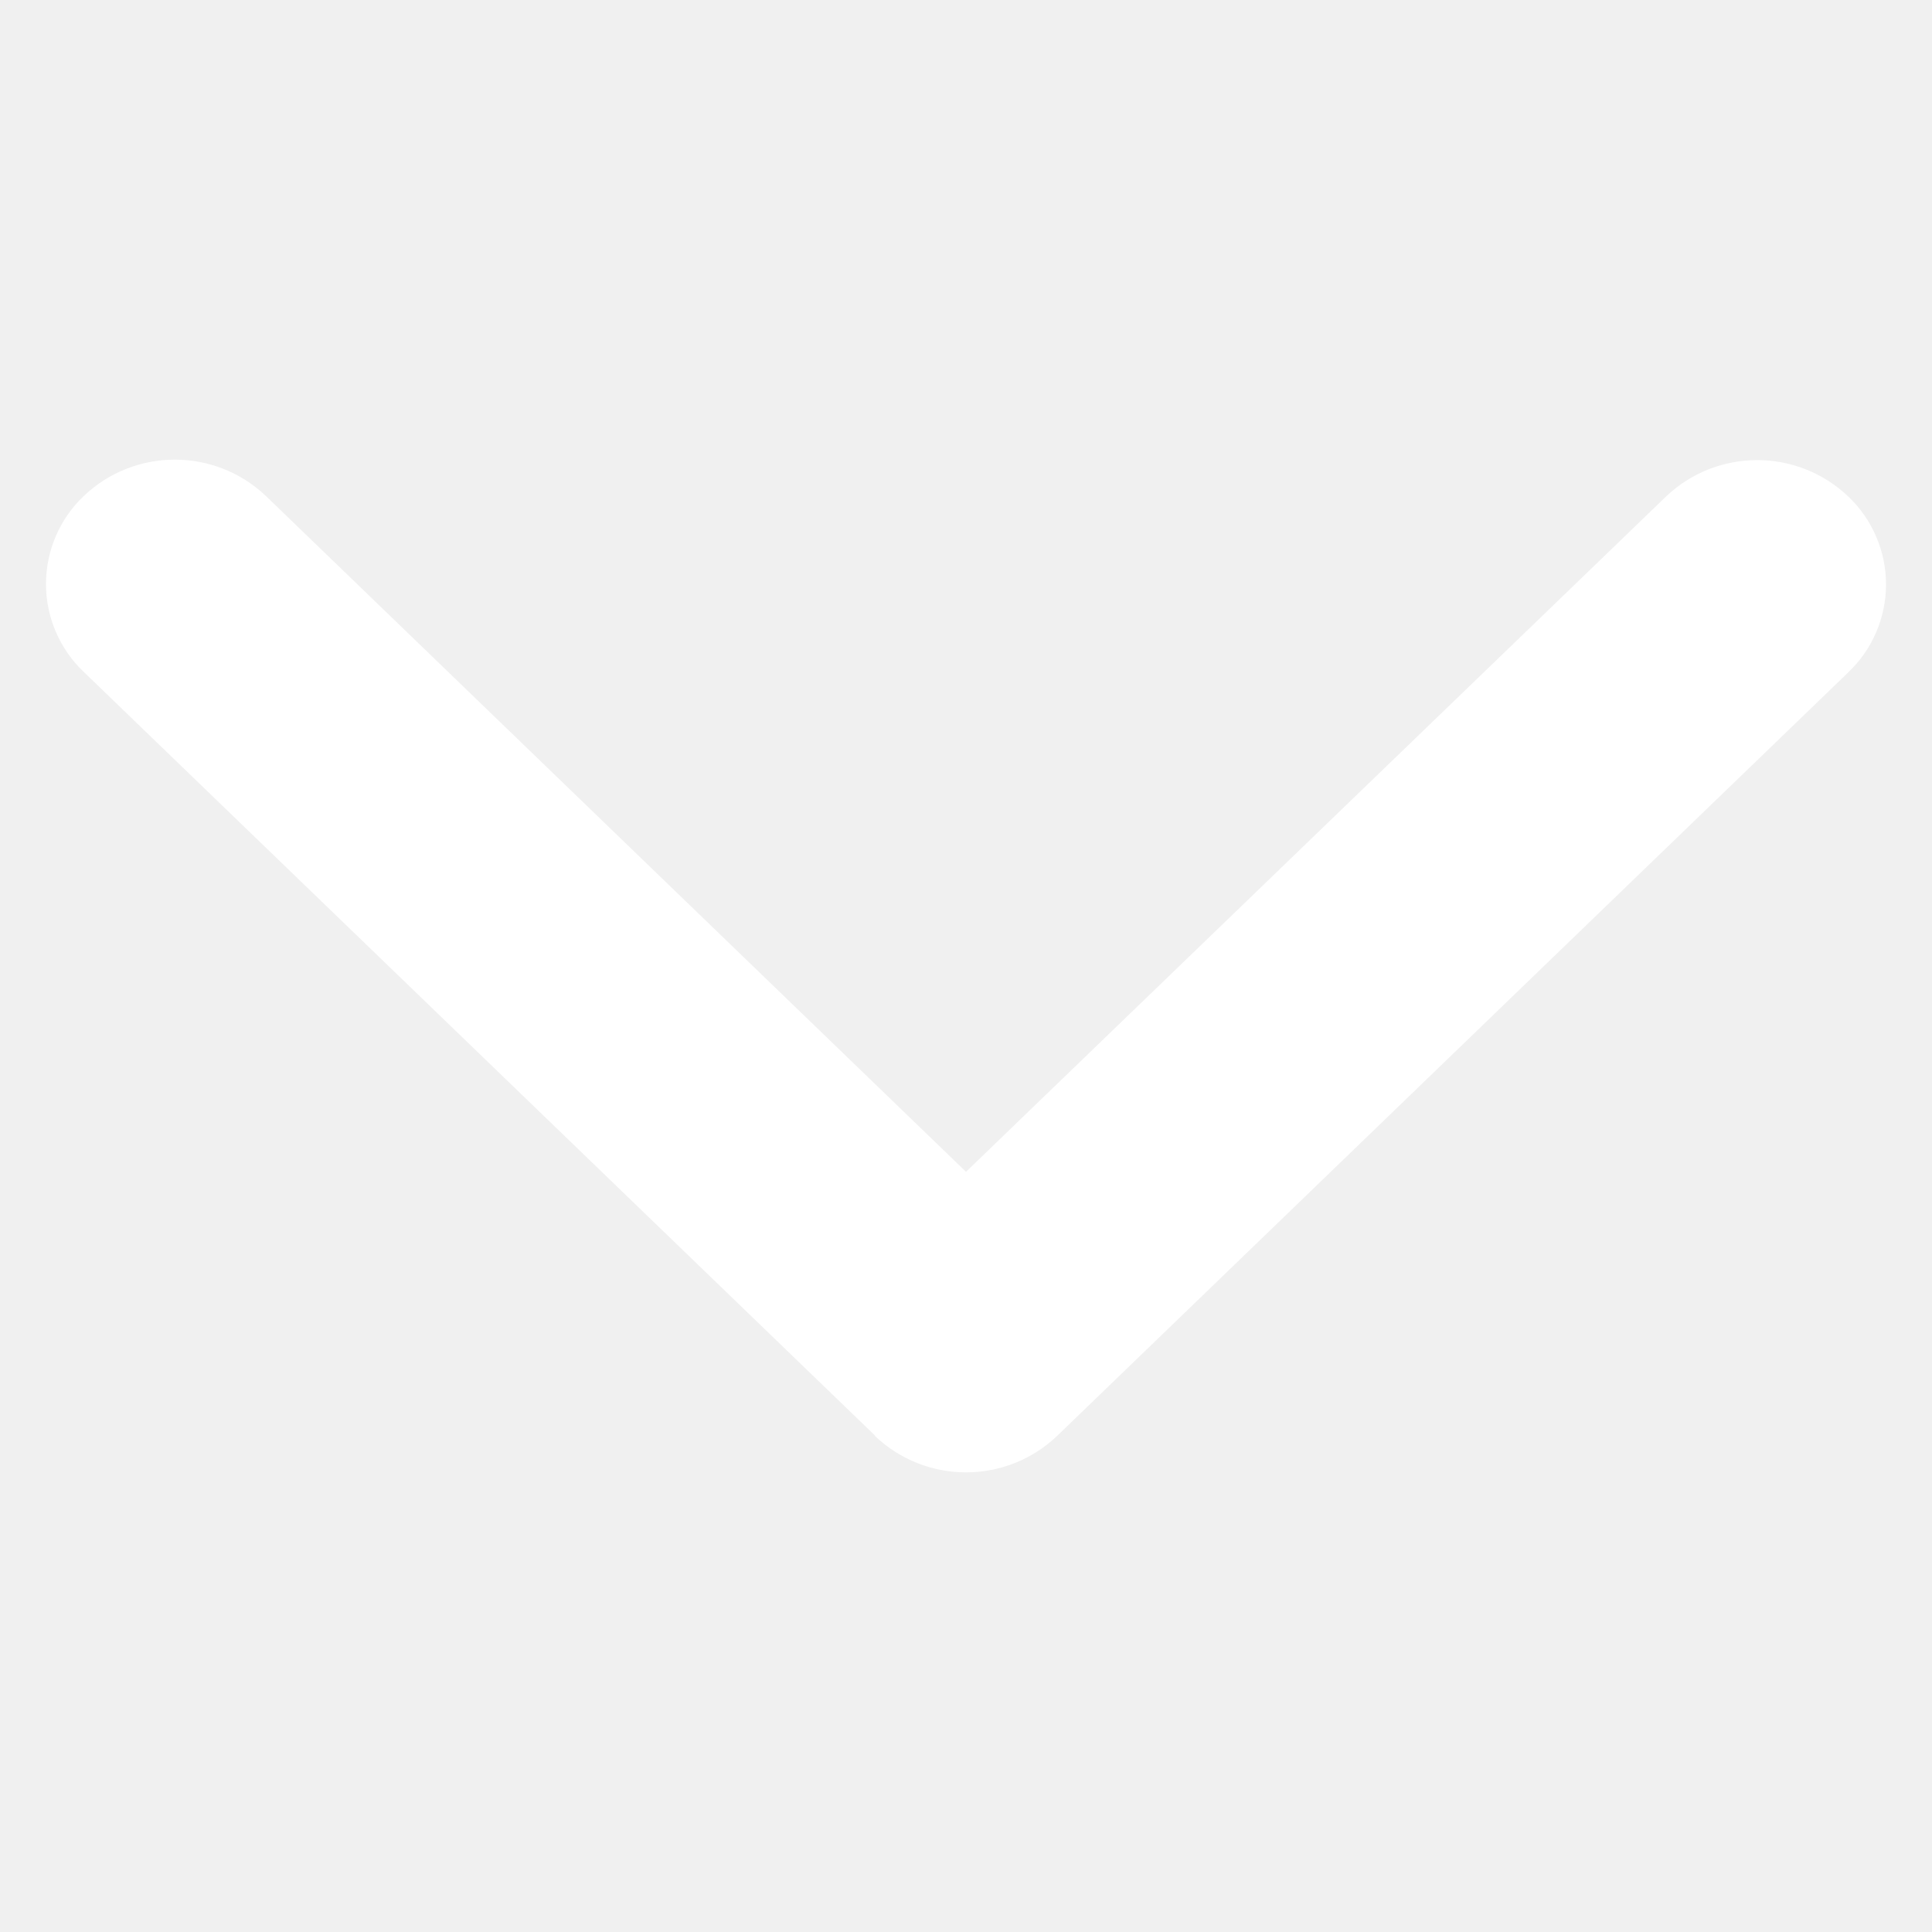
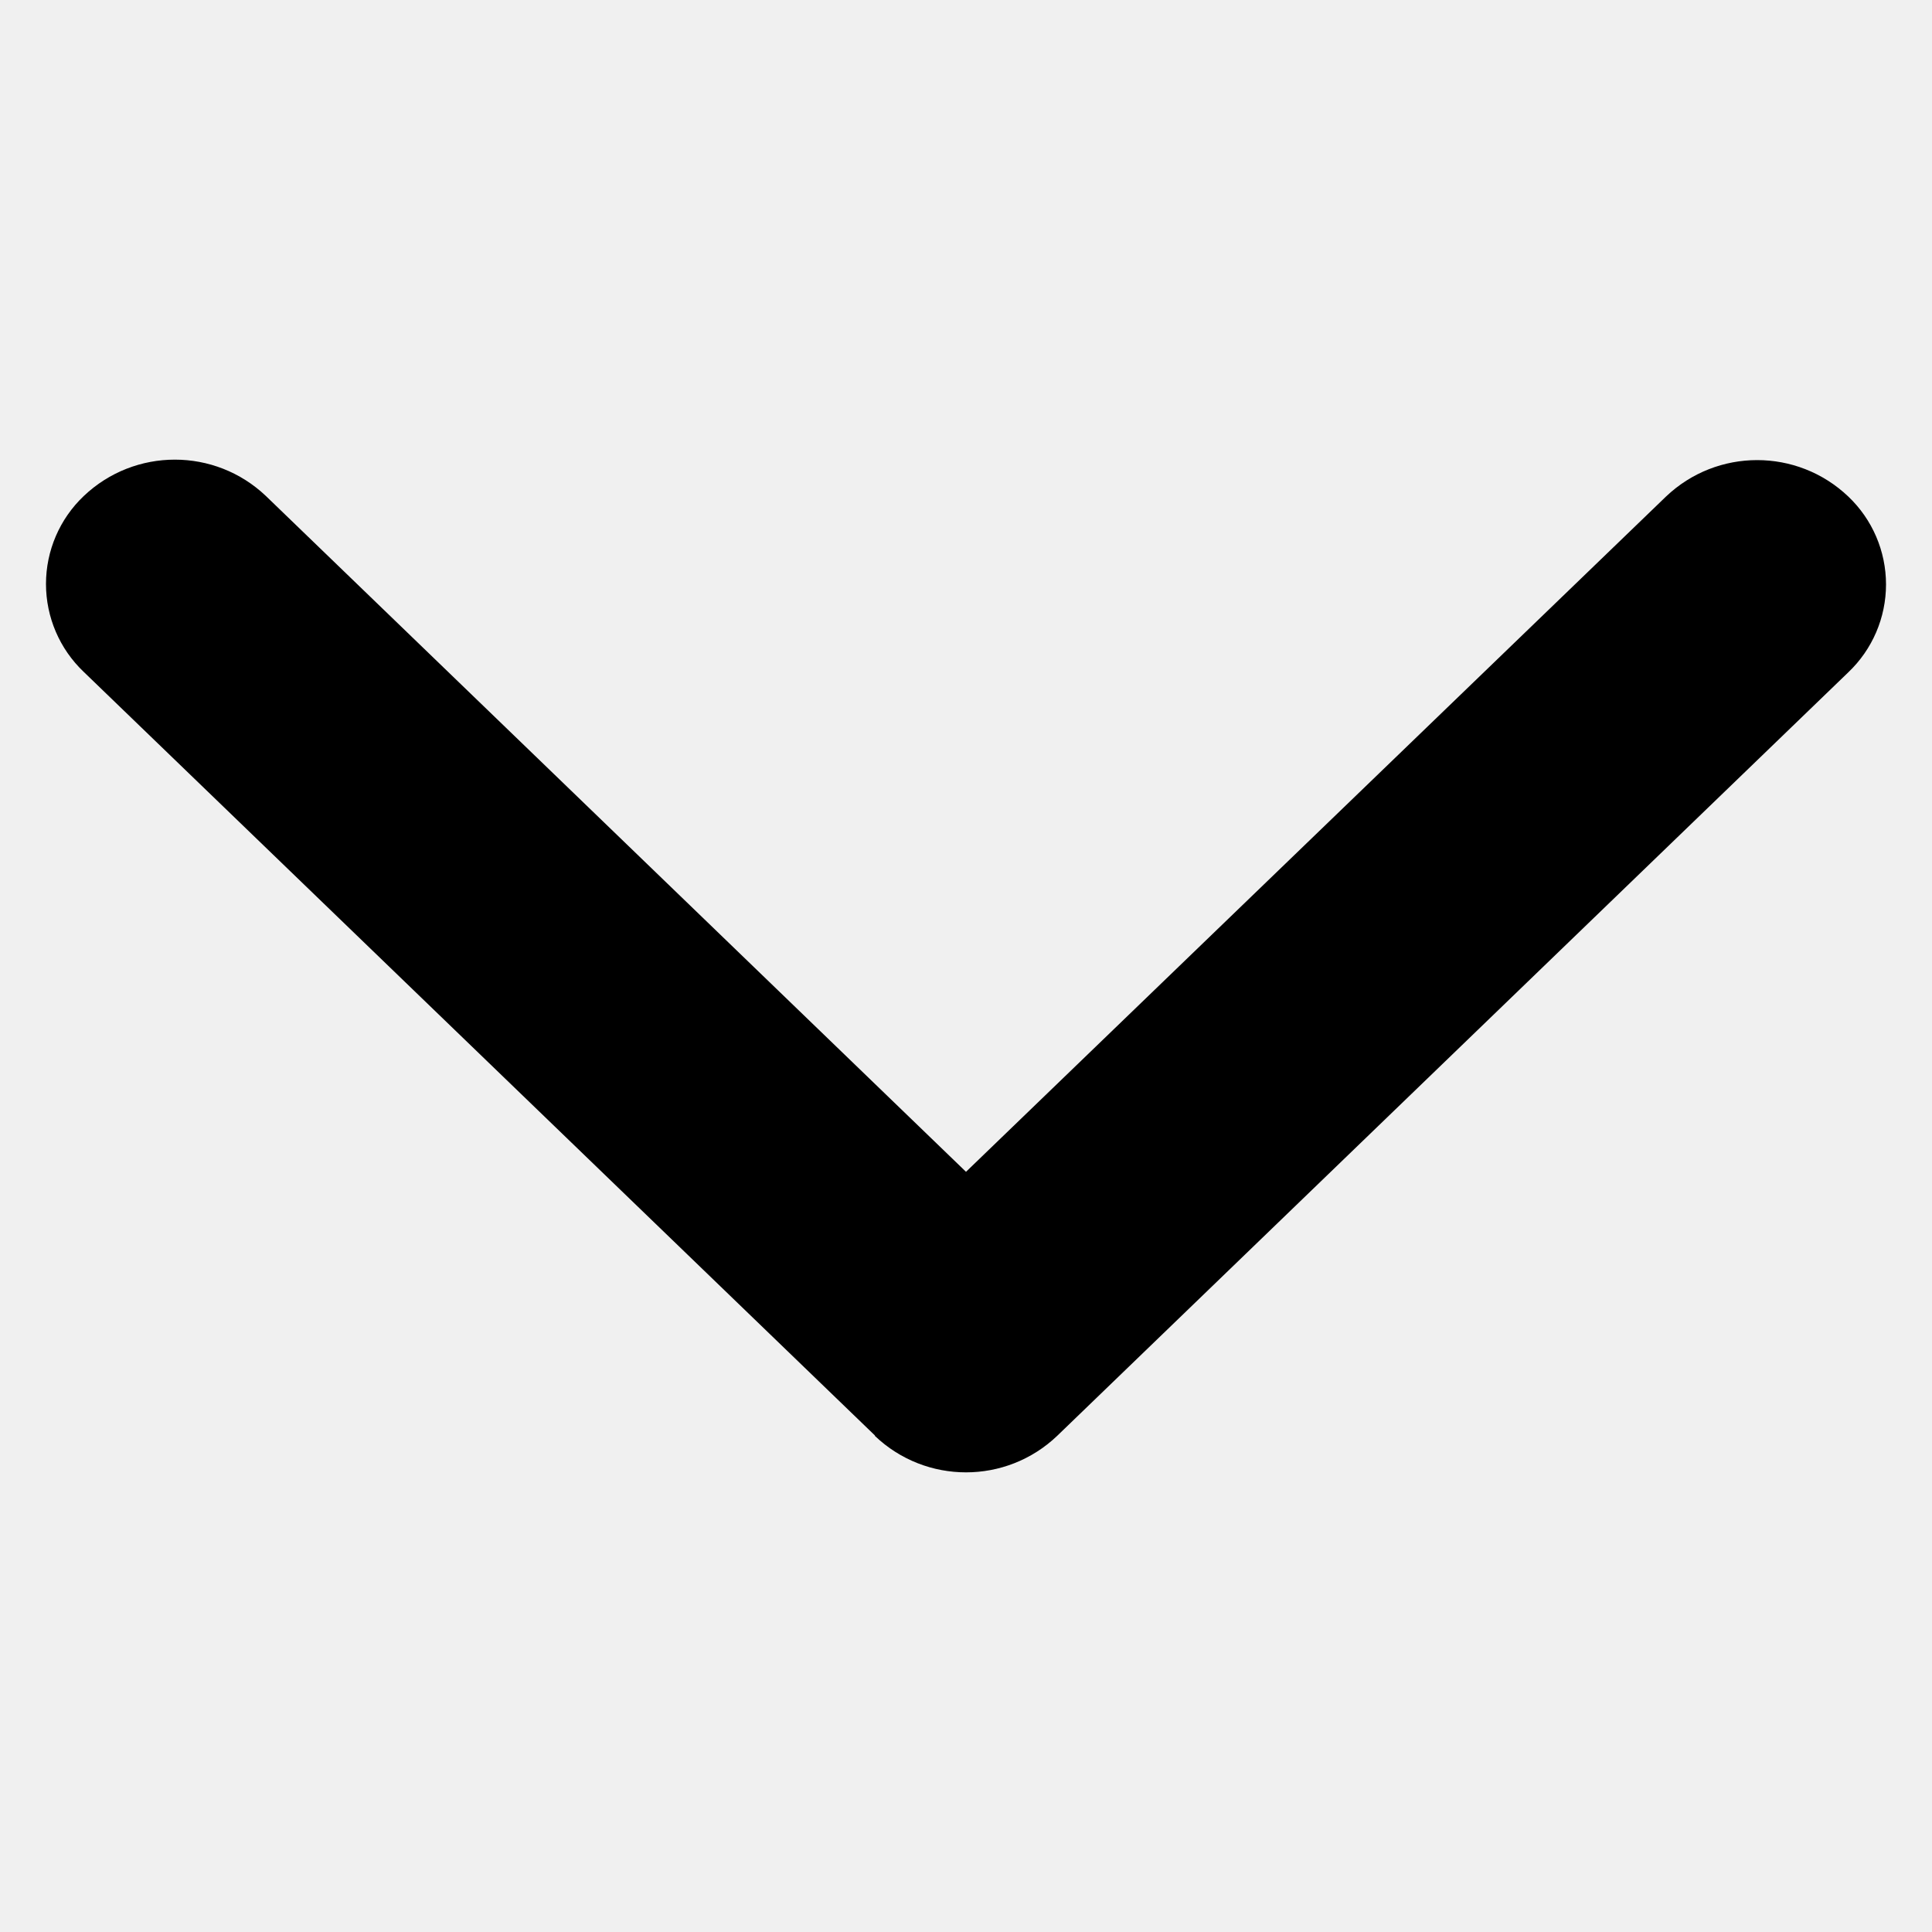
<svg xmlns="http://www.w3.org/2000/svg" viewBox="0 0 21 21">
  <g transform="translate(-254 -232)">
-     <rect id="Rectangle_1" data-name="Rectangle 1" fill="none" width="21" height="21" transform="translate(254 232)" />
-     <path id="angle-down" fill="white" d="M107.741,10.99l-8.3,8.6a1.318,1.318,0,0,1-1.911,0,1.437,1.437,0,0,1,0-1.981L104.875,10,97.535,2.391a1.437,1.437,0,0,1,0-1.981,1.318,1.318,0,0,1,1.911,0l8.3,8.6a1.436,1.436,0,0,1,0,1.98Z" transform="translate(274.5 139.862) rotate(90)" />
+     <path id="angle-down" fill="currentColor" d="M107.741,10.99l-8.3,8.6a1.318,1.318,0,0,1-1.911,0,1.437,1.437,0,0,1,0-1.981L104.875,10,97.535,2.391a1.437,1.437,0,0,1,0-1.981,1.318,1.318,0,0,1,1.911,0l8.3,8.6a1.436,1.436,0,0,1,0,1.98Z" transform="translate(274.5 139.862) rotate(90)" />
  </g>
</svg>
